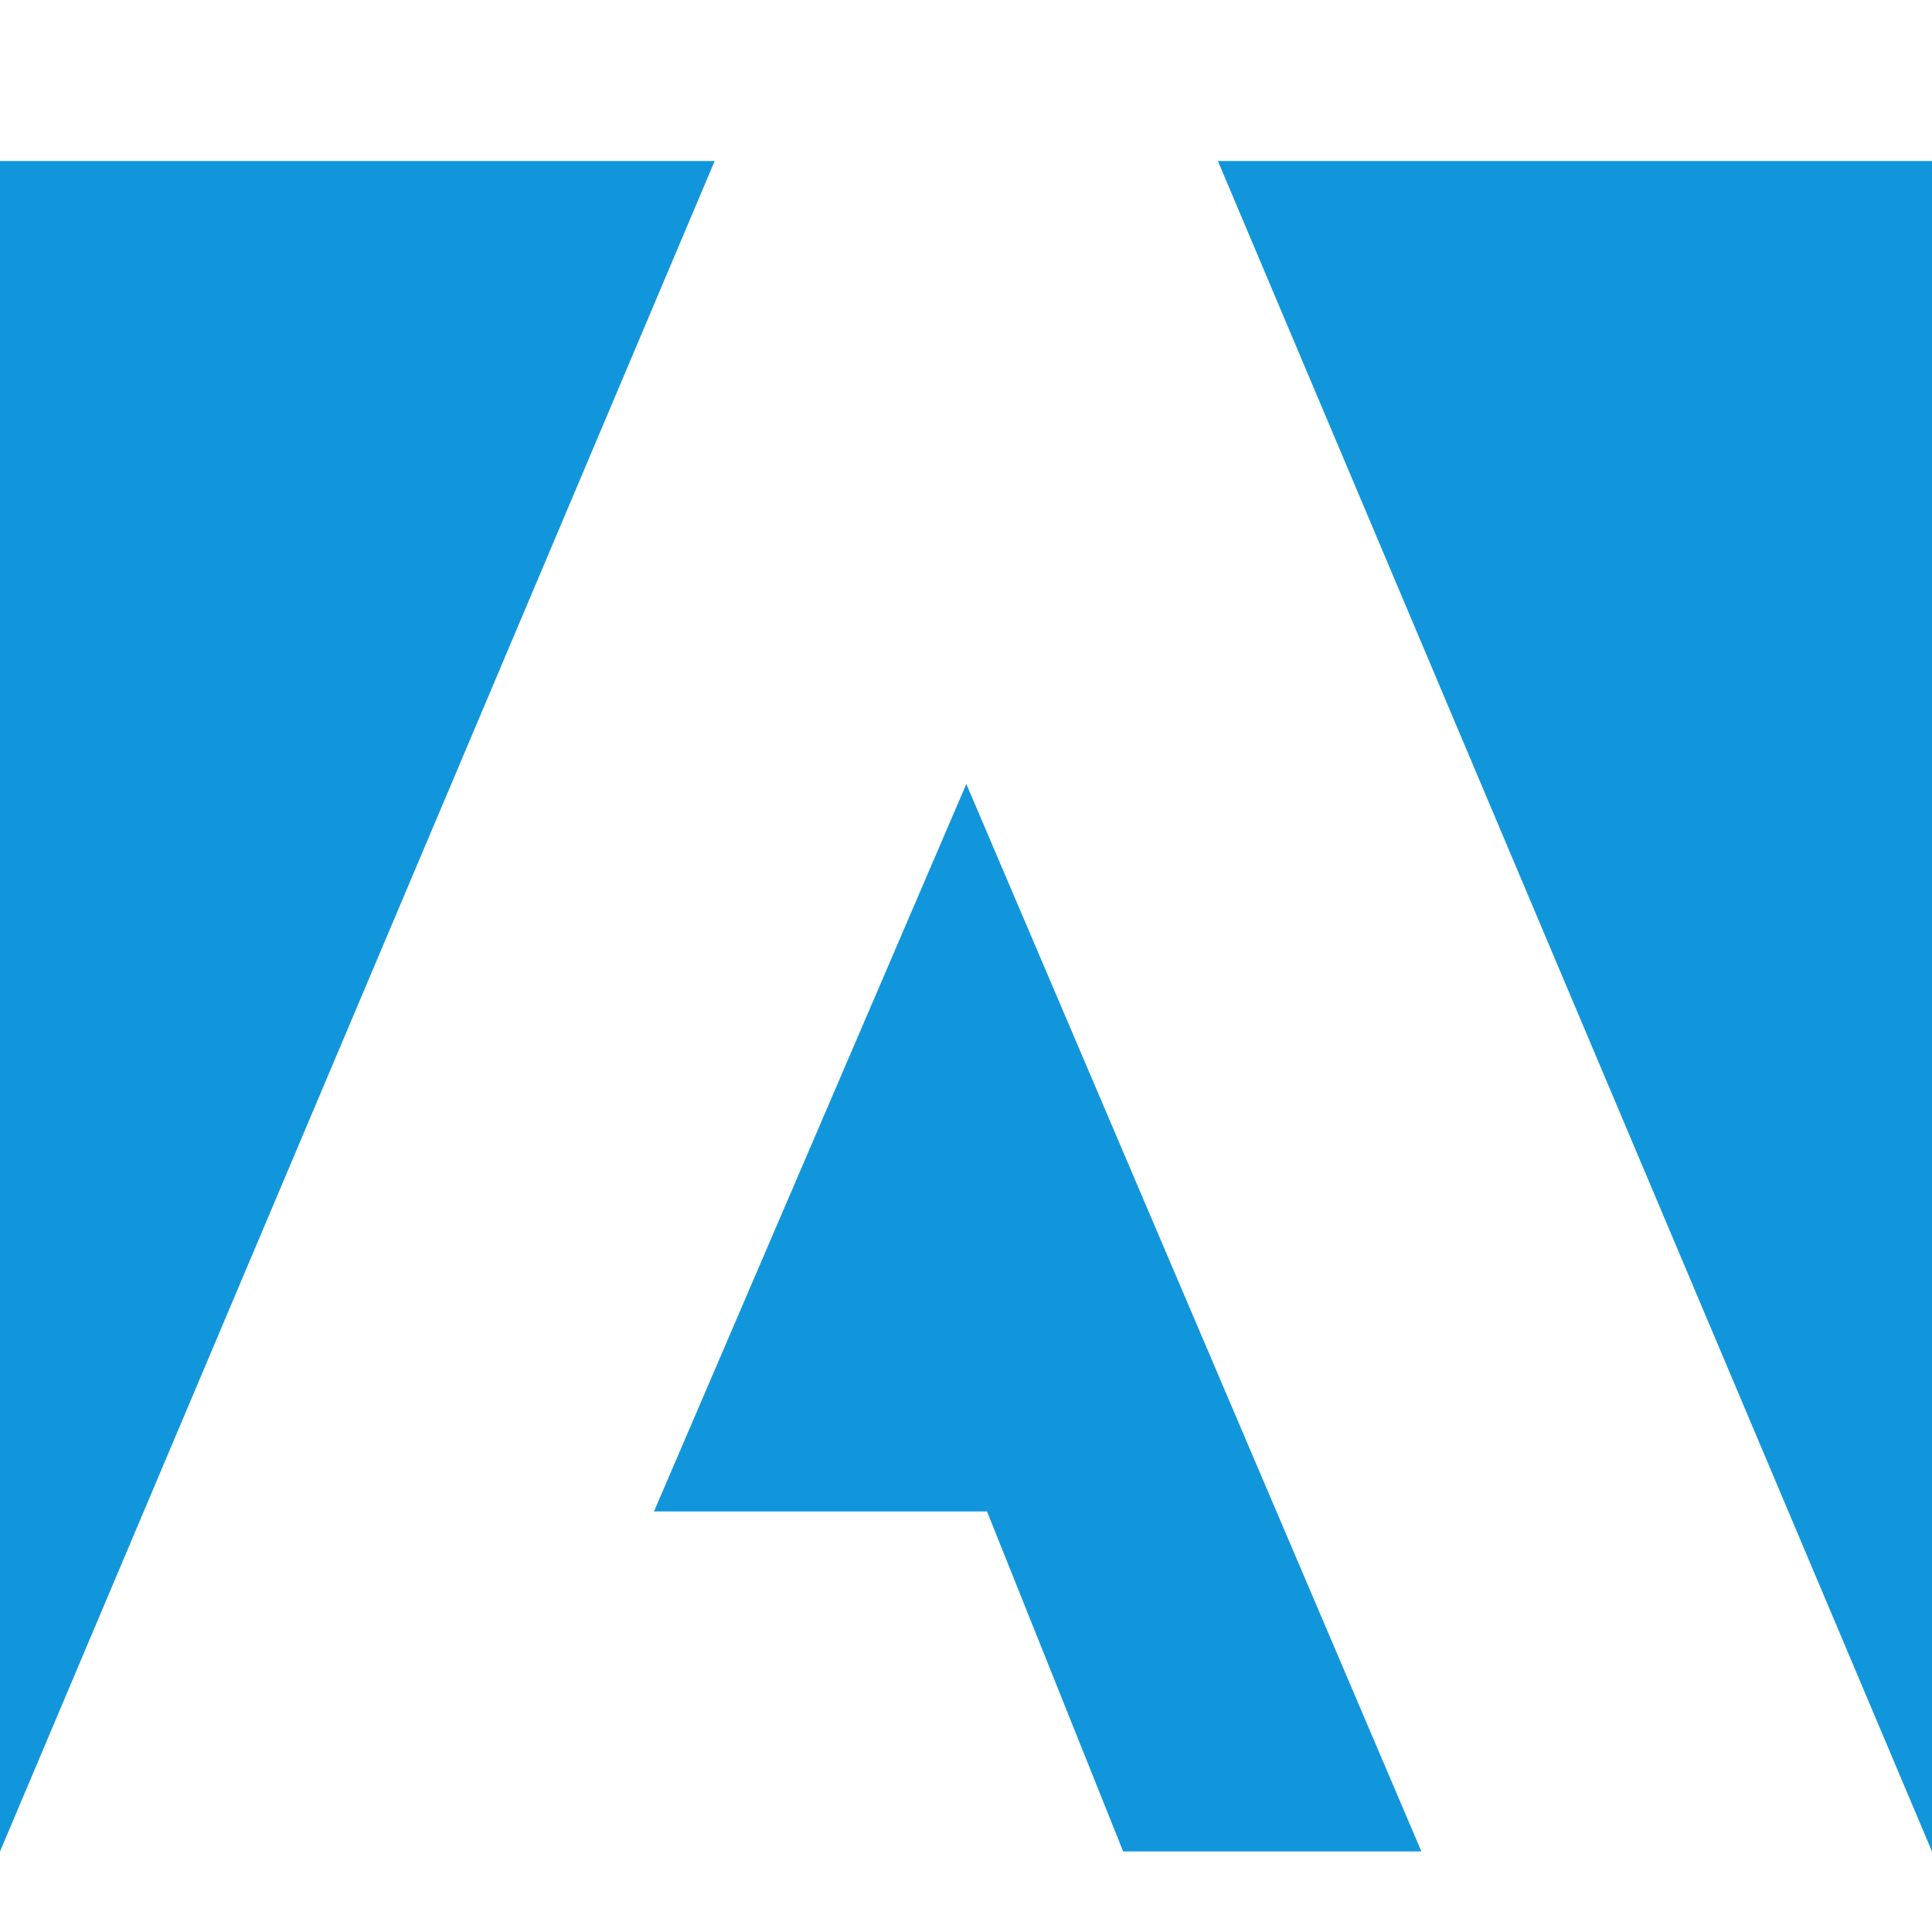
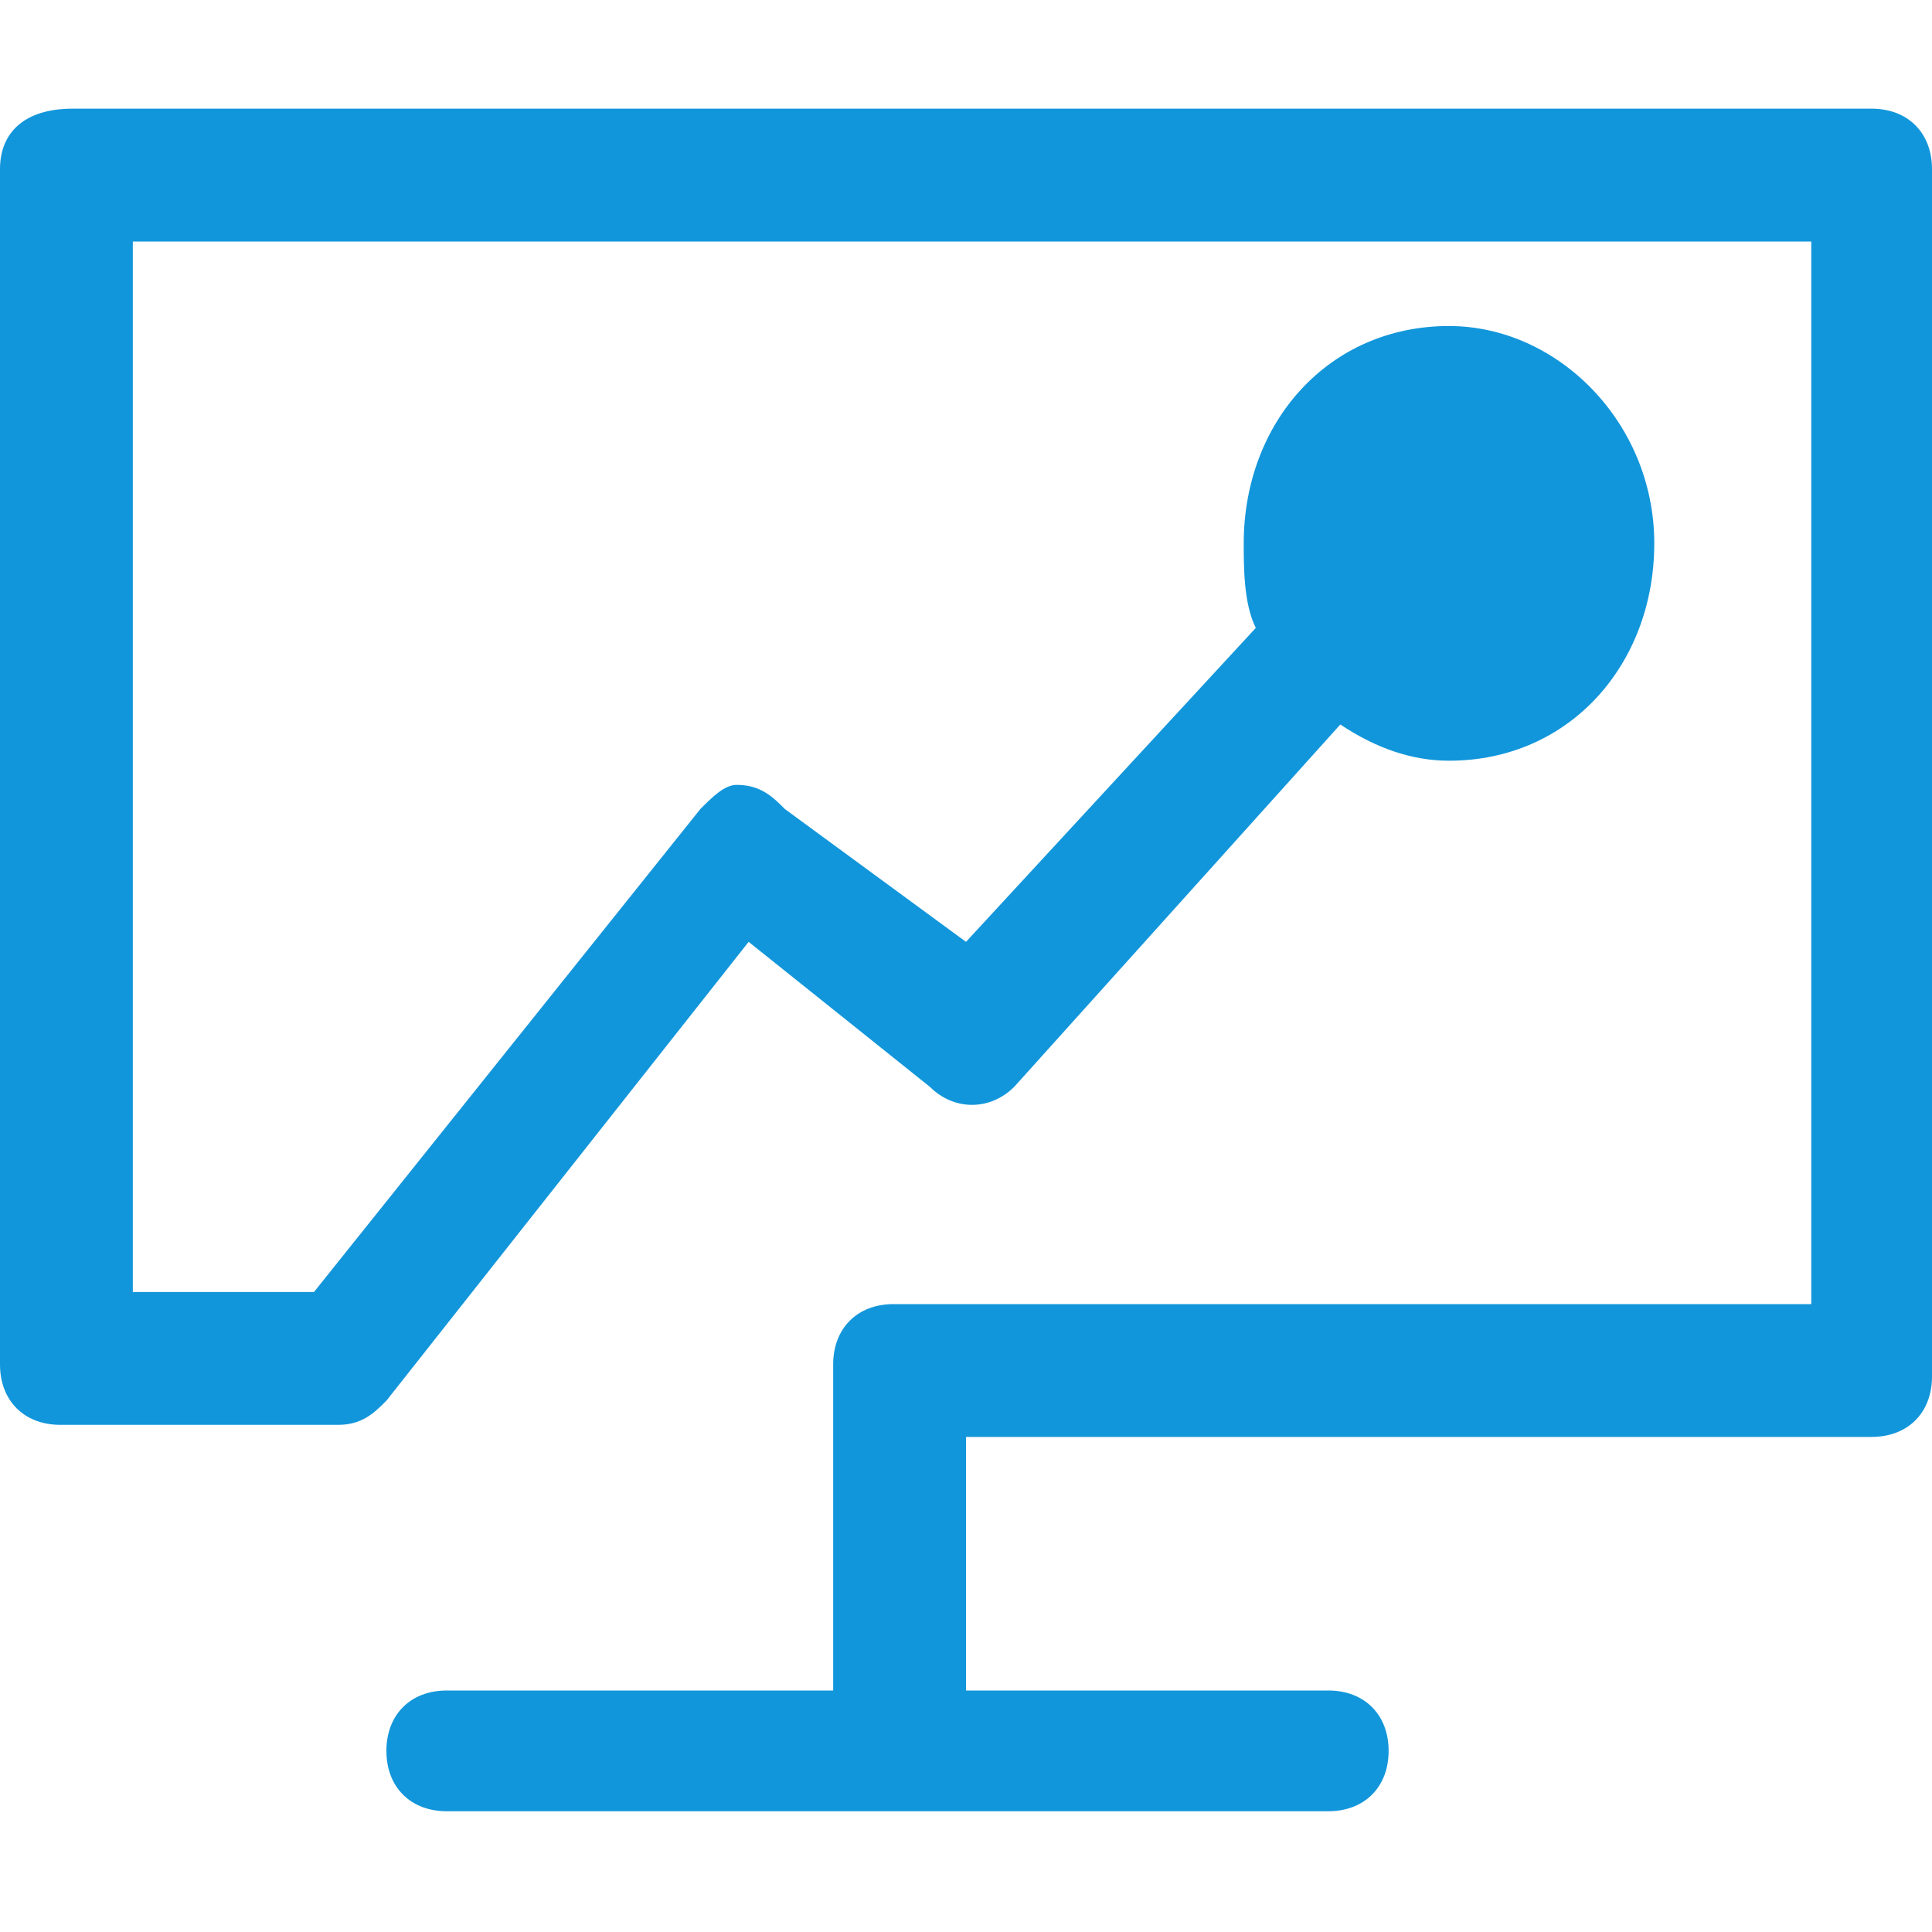
- <svg xmlns="http://www.w3.org/2000/svg" t="1525774229713" class="icon" style="" viewBox="0 0 1024 1024" version="1.1" p-id="4721" width="200" height="200">
+ <svg xmlns="http://www.w3.org/2000/svg" t="1525687435624" class="icon" style="" viewBox="0 0 1024 1024" version="1.1" p-id="1494" width="200" height="200">
  <defs>
    <style type="text/css" />
  </defs>
-   <path d="M645.504 85.333H1024v896L645.504 85.333zM0 85.333h378.795L0 981.333V85.333z m346.624 715.776l165.547-385.579 241.195 565.76h-158.08l-72.149-180.181H346.624z" p-id="4722" fill="#1296db" />
+   <path d="M992 57.6H38.4c-25.6 0-38.4 12.8-38.4 32v633.6c0 19.2 12.8 32 32 32h147.2c12.8 0 19.2-6.4 25.6-12.8l192-243.2L492.8 576c12.8 12.8 32 12.8 44.8 0l172.8-192c19.2 12.8 38.4 19.2 57.6 19.2 64 0 108.8-51.2 108.8-115.2s-51.2-115.2-108.8-115.2c-64 0-108.8 51.2-108.8 115.2 0 12.8 0 32 6.4 44.8L512 499.2 416 428.8c-6.4-6.4-12.8-12.8-25.6-12.8-6.4 0-12.8 6.4-19.2 12.8l-204.8 256H70.4V128H960v563.2H473.6c-19.2 0-32 12.8-32 32V896H236.8c-19.2 0-32 12.8-32 32s12.8 32 32 32H704c19.2 0 32-12.8 32-32s-12.8-32-32-32H512v-134.4h480c19.2 0 32-12.8 32-32v-640c0-19.2-12.8-32-32-32z" fill="#1296db" p-id="1495" />
</svg>
